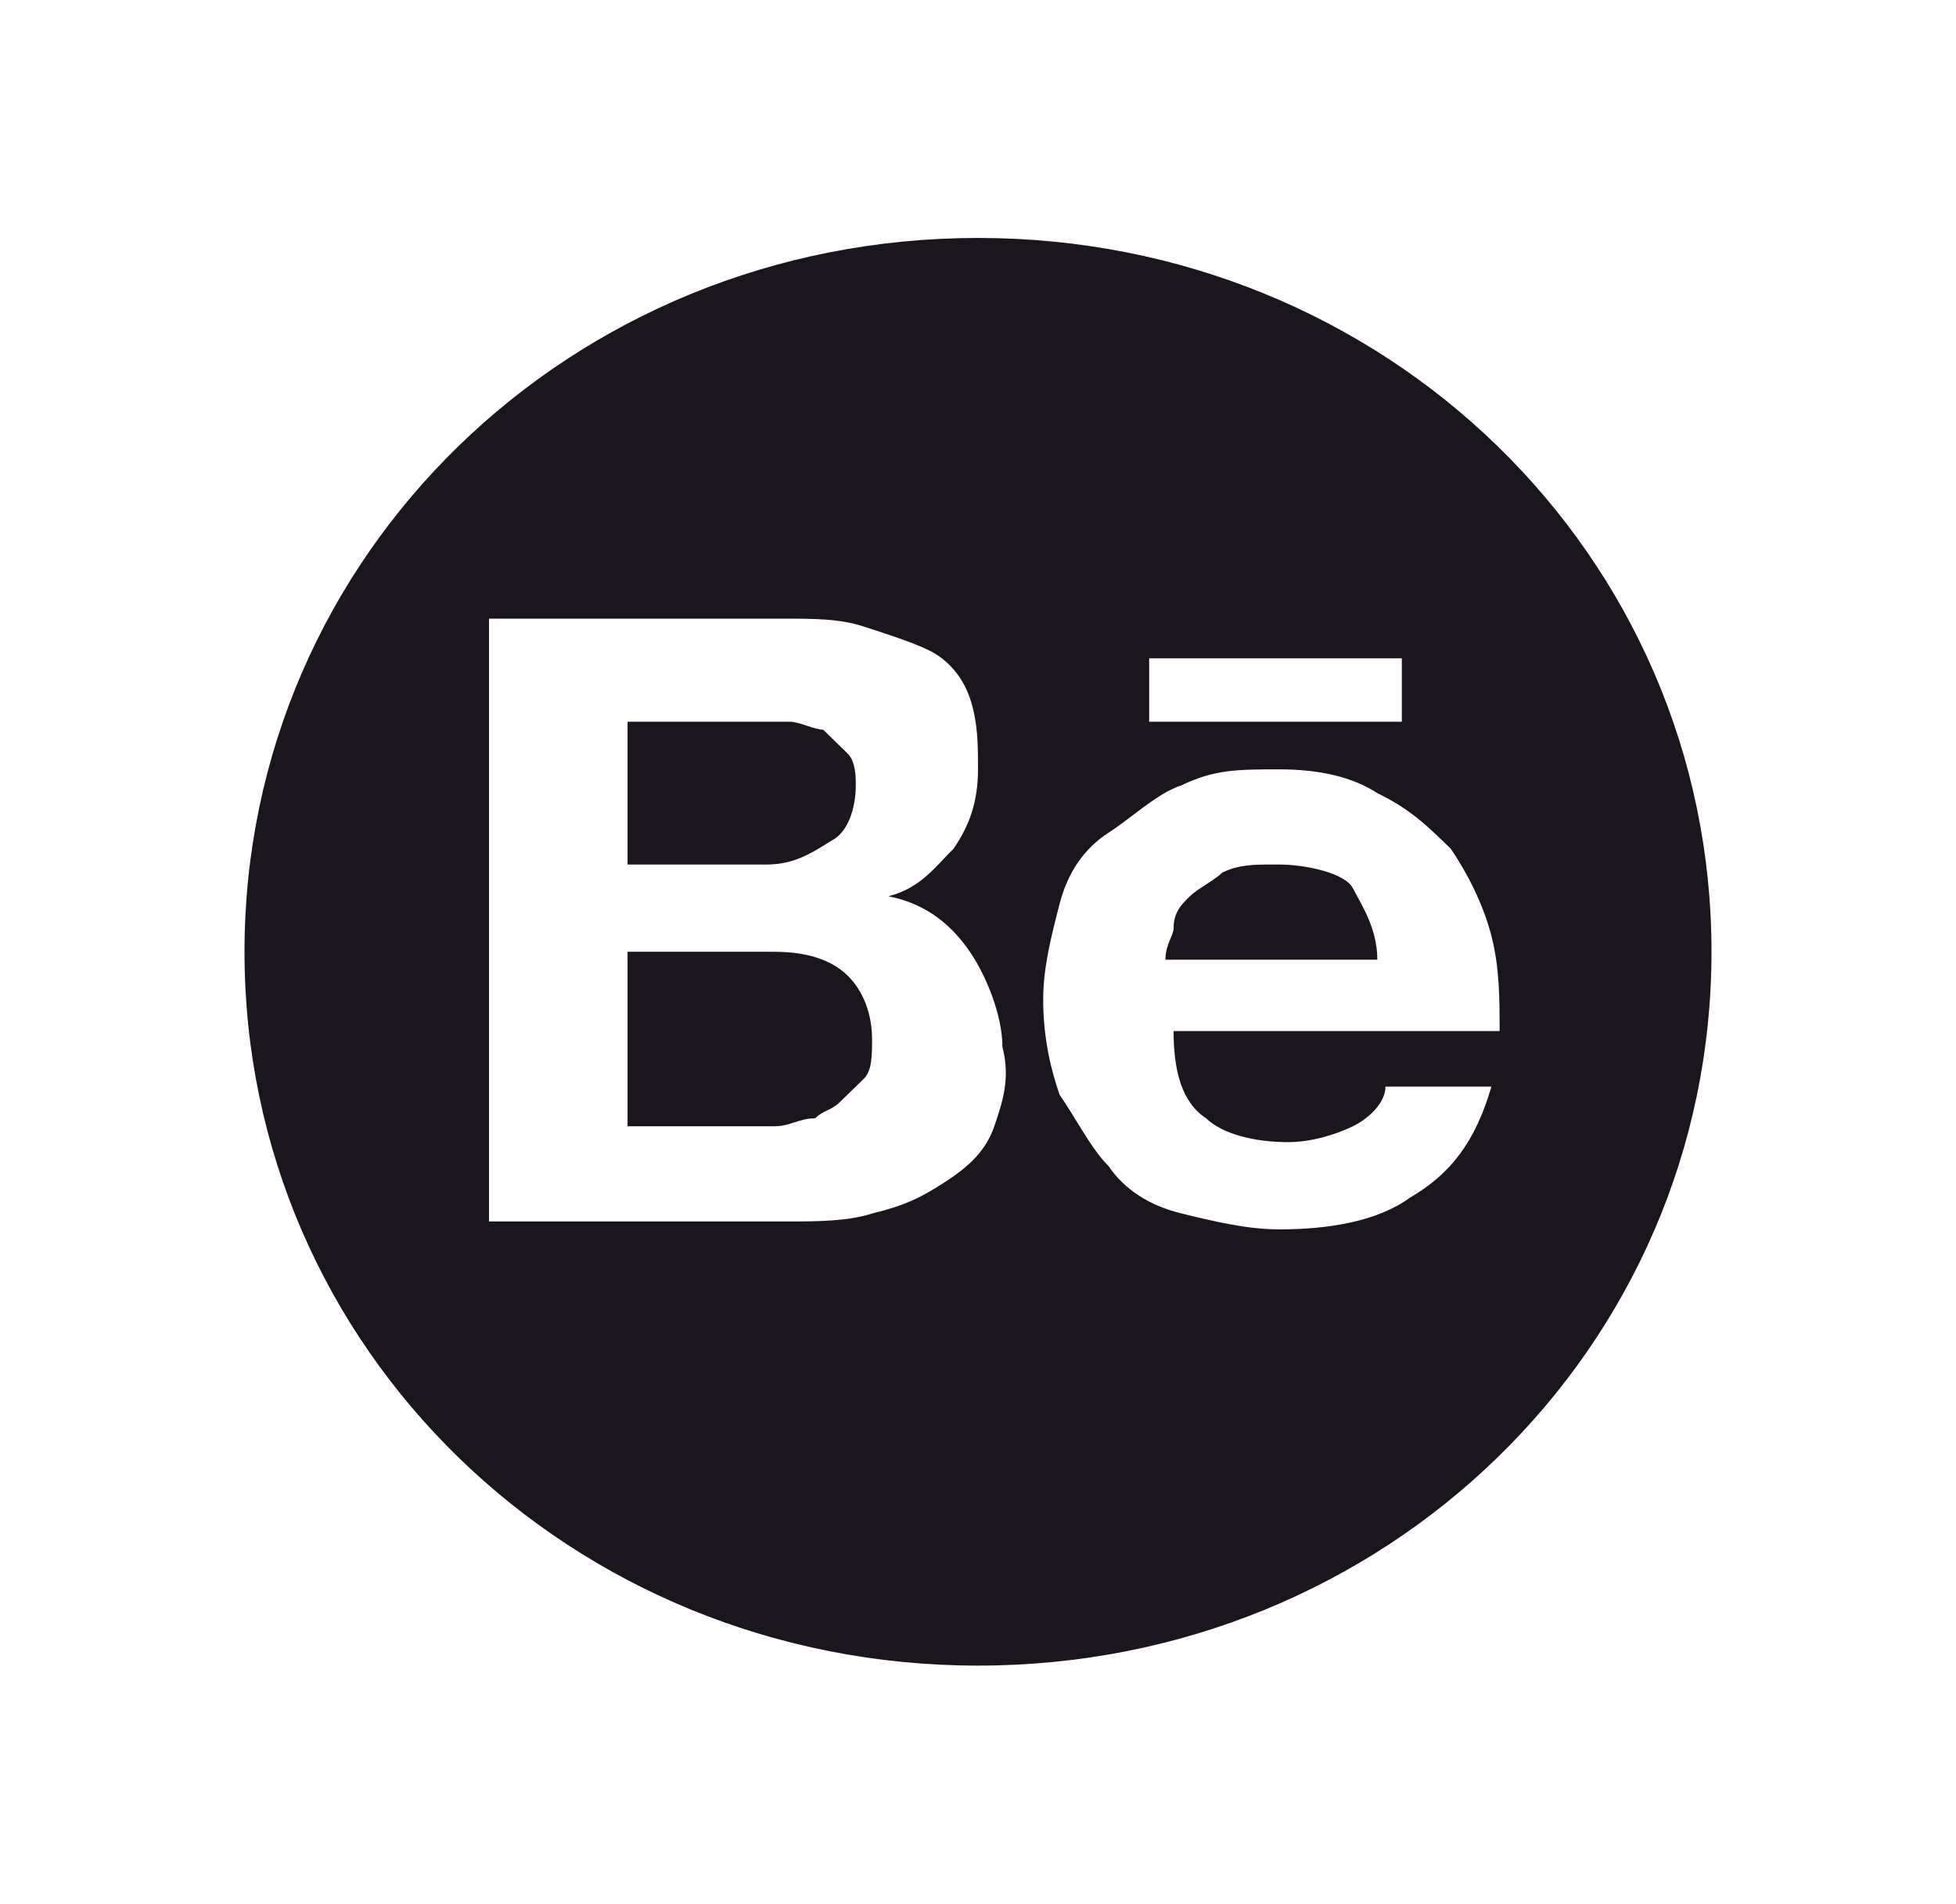
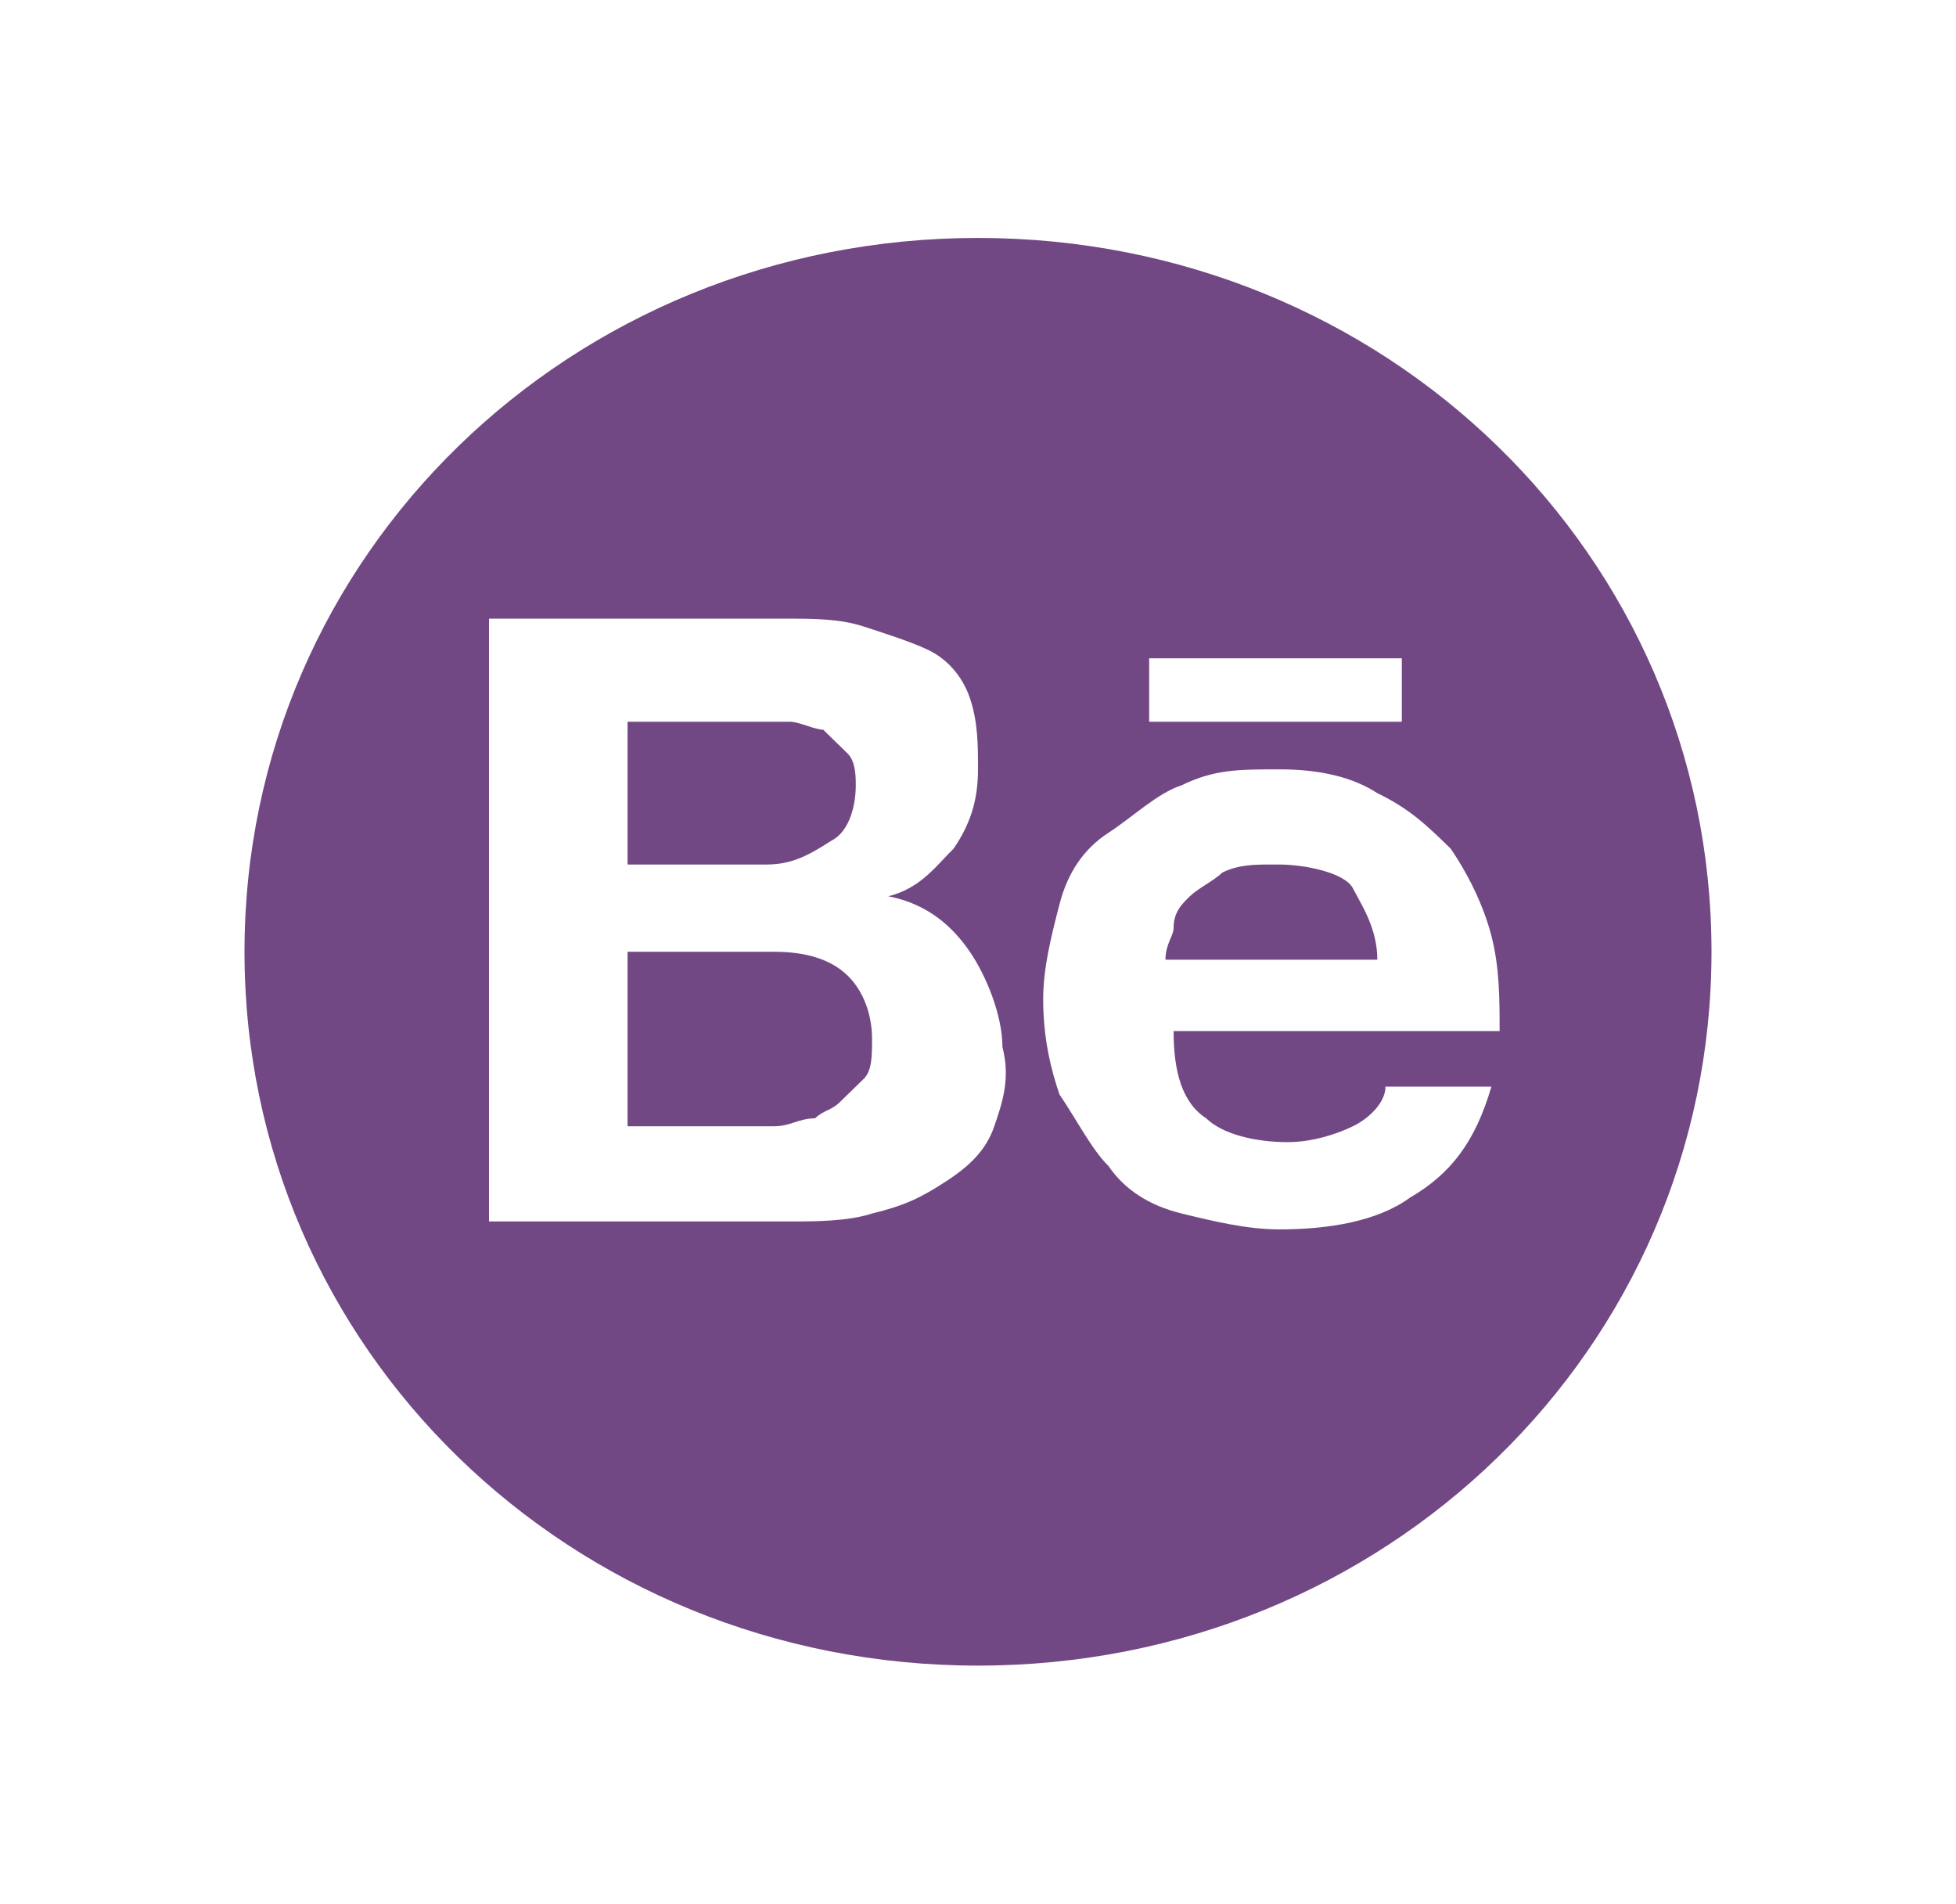
<svg xmlns="http://www.w3.org/2000/svg" width="37" height="36" viewBox="0 0 37 36" fill="none">
-   <path d="M14.492 16.35H11.871V13.65H14.338C14.492 13.65 14.8 13.65 14.954 13.65C15.108 13.65 15.417 13.8 15.571 13.8C15.725 13.95 15.879 14.1 16.033 14.25C16.188 14.4 16.188 14.7 16.188 14.85C16.188 15.3 16.033 15.75 15.725 15.9C15.262 16.2 14.954 16.35 14.492 16.35Z" fill="hsla(282, 19%,10%, 1.00)" />
-   <path d="M16.033 18.45C16.342 18.75 16.496 19.2 16.496 19.65C16.496 19.95 16.496 20.25 16.342 20.4C16.188 20.55 16.033 20.7 15.879 20.85C15.725 21 15.571 21 15.417 21.15C15.108 21.15 14.954 21.3 14.646 21.3H11.871V18H14.646C15.262 18 15.725 18.15 16.033 18.45Z" fill="hsla(282, 19%,10%, 1.00)" />
-   <path d="M25.438 16.8C25.129 16.5 24.667 16.35 24.05 16.35C23.742 16.35 23.433 16.35 23.125 16.5C22.971 16.65 22.663 16.8 22.508 16.95C22.354 17.1 22.2 17.25 22.2 17.55C22.2 17.7 22.046 17.85 22.046 18.15H25.9C25.9 17.55 25.746 17.1 25.438 16.8ZM25.438 16.8C25.129 16.5 24.667 16.35 24.05 16.35C23.742 16.35 23.433 16.35 23.125 16.5C22.971 16.65 22.663 16.8 22.508 16.95C22.354 17.1 22.2 17.25 22.2 17.55C22.2 17.7 22.046 17.85 22.046 18.15H25.9C25.9 17.55 25.746 17.1 25.438 16.8ZM18.5 4.5C10.792 4.5 4.625 10.5 4.625 18C4.625 25.5 10.792 31.5 18.5 31.5C26.208 31.5 32.375 25.5 32.375 18C32.375 10.5 26.208 4.5 18.5 4.5ZM21.738 12.45H26.517V13.65H21.738V12.45ZM18.808 21.3C18.654 21.75 18.346 22.05 17.883 22.35C17.421 22.65 17.113 22.8 16.496 22.95C16.033 23.1 15.417 23.1 14.954 23.1H9.25V11.7H14.8C15.417 11.7 15.879 11.7 16.342 11.85C16.804 12 17.267 12.15 17.575 12.3C17.883 12.45 18.192 12.75 18.346 13.2C18.5 13.65 18.5 14.1 18.5 14.55C18.5 15.15 18.346 15.6 18.038 16.05C17.729 16.35 17.421 16.8 16.804 16.95C17.575 17.1 18.038 17.55 18.346 18C18.654 18.45 18.962 19.2 18.962 19.8C19.117 20.4 18.962 20.85 18.808 21.3ZM22.817 21.15C23.125 21.45 23.742 21.6 24.358 21.6C24.821 21.6 25.283 21.45 25.592 21.3C25.9 21.15 26.208 20.85 26.208 20.55H28.212C27.904 21.6 27.442 22.2 26.671 22.65C26.054 23.1 25.129 23.25 24.204 23.25C23.587 23.25 22.971 23.1 22.354 22.95C21.738 22.8 21.275 22.5 20.967 22.05C20.658 21.75 20.35 21.15 20.042 20.7C19.887 20.25 19.733 19.65 19.733 18.9C19.733 18.3 19.887 17.7 20.042 17.1C20.196 16.5 20.504 16.05 20.967 15.75C21.429 15.45 21.892 15 22.354 14.85C22.971 14.55 23.433 14.55 24.204 14.55C24.975 14.55 25.592 14.7 26.054 15C26.671 15.3 26.979 15.6 27.442 16.05C27.75 16.5 28.058 17.1 28.212 17.7C28.367 18.3 28.367 18.9 28.367 19.5H22.2C22.2 20.25 22.354 20.85 22.817 21.15ZM24.204 16.35C23.896 16.35 23.587 16.35 23.279 16.5C23.125 16.65 22.817 16.8 22.663 16.95C22.508 17.1 22.354 17.25 22.354 17.55C22.354 17.7 22.2 17.85 22.2 18.15H26.054C26.054 17.55 25.746 17.1 25.592 16.8C25.438 16.5 24.667 16.35 24.204 16.35Z" fill="hsla(282, 19%,10%, 1.00)" />
+   <path d="M14.492 16.35H11.871V13.65H14.338C14.492 13.65 14.8 13.65 14.954 13.65C15.108 13.65 15.417 13.8 15.571 13.8C15.725 13.95 15.879 14.1 16.033 14.25C16.188 14.4 16.188 14.7 16.188 14.85C16.188 15.3 16.033 15.75 15.725 15.9C15.262 16.2 14.954 16.35 14.492 16.35Z" fill="hsla(282, 29%,40%, 1.00)" />
+   <path d="M16.033 18.45C16.342 18.75 16.496 19.2 16.496 19.65C16.496 19.95 16.496 20.25 16.342 20.4C16.188 20.55 16.033 20.7 15.879 20.85C15.725 21 15.571 21 15.417 21.15C15.108 21.15 14.954 21.3 14.646 21.3H11.871V18H14.646C15.262 18 15.725 18.15 16.033 18.45Z" fill="hsla(282, 29%,40%, 1.00)" />
+   <path d="M25.438 16.8C25.129 16.5 24.667 16.35 24.05 16.35C23.742 16.35 23.433 16.35 23.125 16.5C22.971 16.65 22.663 16.8 22.508 16.95C22.354 17.1 22.2 17.25 22.2 17.55C22.2 17.7 22.046 17.85 22.046 18.15H25.9C25.9 17.55 25.746 17.1 25.438 16.8ZM25.438 16.8C25.129 16.5 24.667 16.35 24.05 16.35C23.742 16.35 23.433 16.35 23.125 16.5C22.971 16.65 22.663 16.8 22.508 16.95C22.354 17.1 22.2 17.25 22.2 17.55C22.2 17.7 22.046 17.85 22.046 18.15H25.9C25.9 17.55 25.746 17.1 25.438 16.8ZM18.5 4.5C10.792 4.5 4.625 10.5 4.625 18C4.625 25.5 10.792 31.5 18.5 31.5C26.208 31.5 32.375 25.5 32.375 18C32.375 10.5 26.208 4.5 18.5 4.5ZM21.738 12.45H26.517V13.65H21.738V12.45ZM18.808 21.3C18.654 21.75 18.346 22.05 17.883 22.35C17.421 22.65 17.113 22.8 16.496 22.95C16.033 23.1 15.417 23.1 14.954 23.1H9.25V11.7H14.8C15.417 11.7 15.879 11.7 16.342 11.85C16.804 12 17.267 12.15 17.575 12.3C17.883 12.45 18.192 12.75 18.346 13.2C18.5 13.65 18.5 14.1 18.5 14.55C18.5 15.15 18.346 15.6 18.038 16.05C17.729 16.35 17.421 16.8 16.804 16.95C17.575 17.1 18.038 17.55 18.346 18C18.654 18.45 18.962 19.2 18.962 19.8C19.117 20.4 18.962 20.85 18.808 21.3ZM22.817 21.15C23.125 21.45 23.742 21.6 24.358 21.6C24.821 21.6 25.283 21.45 25.592 21.3C25.9 21.15 26.208 20.85 26.208 20.55H28.212C27.904 21.6 27.442 22.2 26.671 22.65C26.054 23.1 25.129 23.25 24.204 23.25C23.587 23.25 22.971 23.1 22.354 22.95C21.738 22.8 21.275 22.5 20.967 22.05C20.658 21.75 20.35 21.15 20.042 20.7C19.887 20.25 19.733 19.65 19.733 18.9C19.733 18.3 19.887 17.7 20.042 17.1C20.196 16.5 20.504 16.05 20.967 15.75C21.429 15.45 21.892 15 22.354 14.85C22.971 14.55 23.433 14.55 24.204 14.55C24.975 14.55 25.592 14.7 26.054 15C26.671 15.3 26.979 15.6 27.442 16.05C27.75 16.5 28.058 17.1 28.212 17.7C28.367 18.3 28.367 18.9 28.367 19.5H22.2C22.2 20.25 22.354 20.85 22.817 21.15ZM24.204 16.35C23.896 16.35 23.587 16.35 23.279 16.5C23.125 16.65 22.817 16.8 22.663 16.95C22.508 17.1 22.354 17.25 22.354 17.55C22.354 17.7 22.2 17.85 22.2 18.15H26.054C26.054 17.55 25.746 17.1 25.592 16.8C25.438 16.5 24.667 16.35 24.204 16.35Z" fill="hsla(282, 29%,40%, 1.00)" />
</svg>
